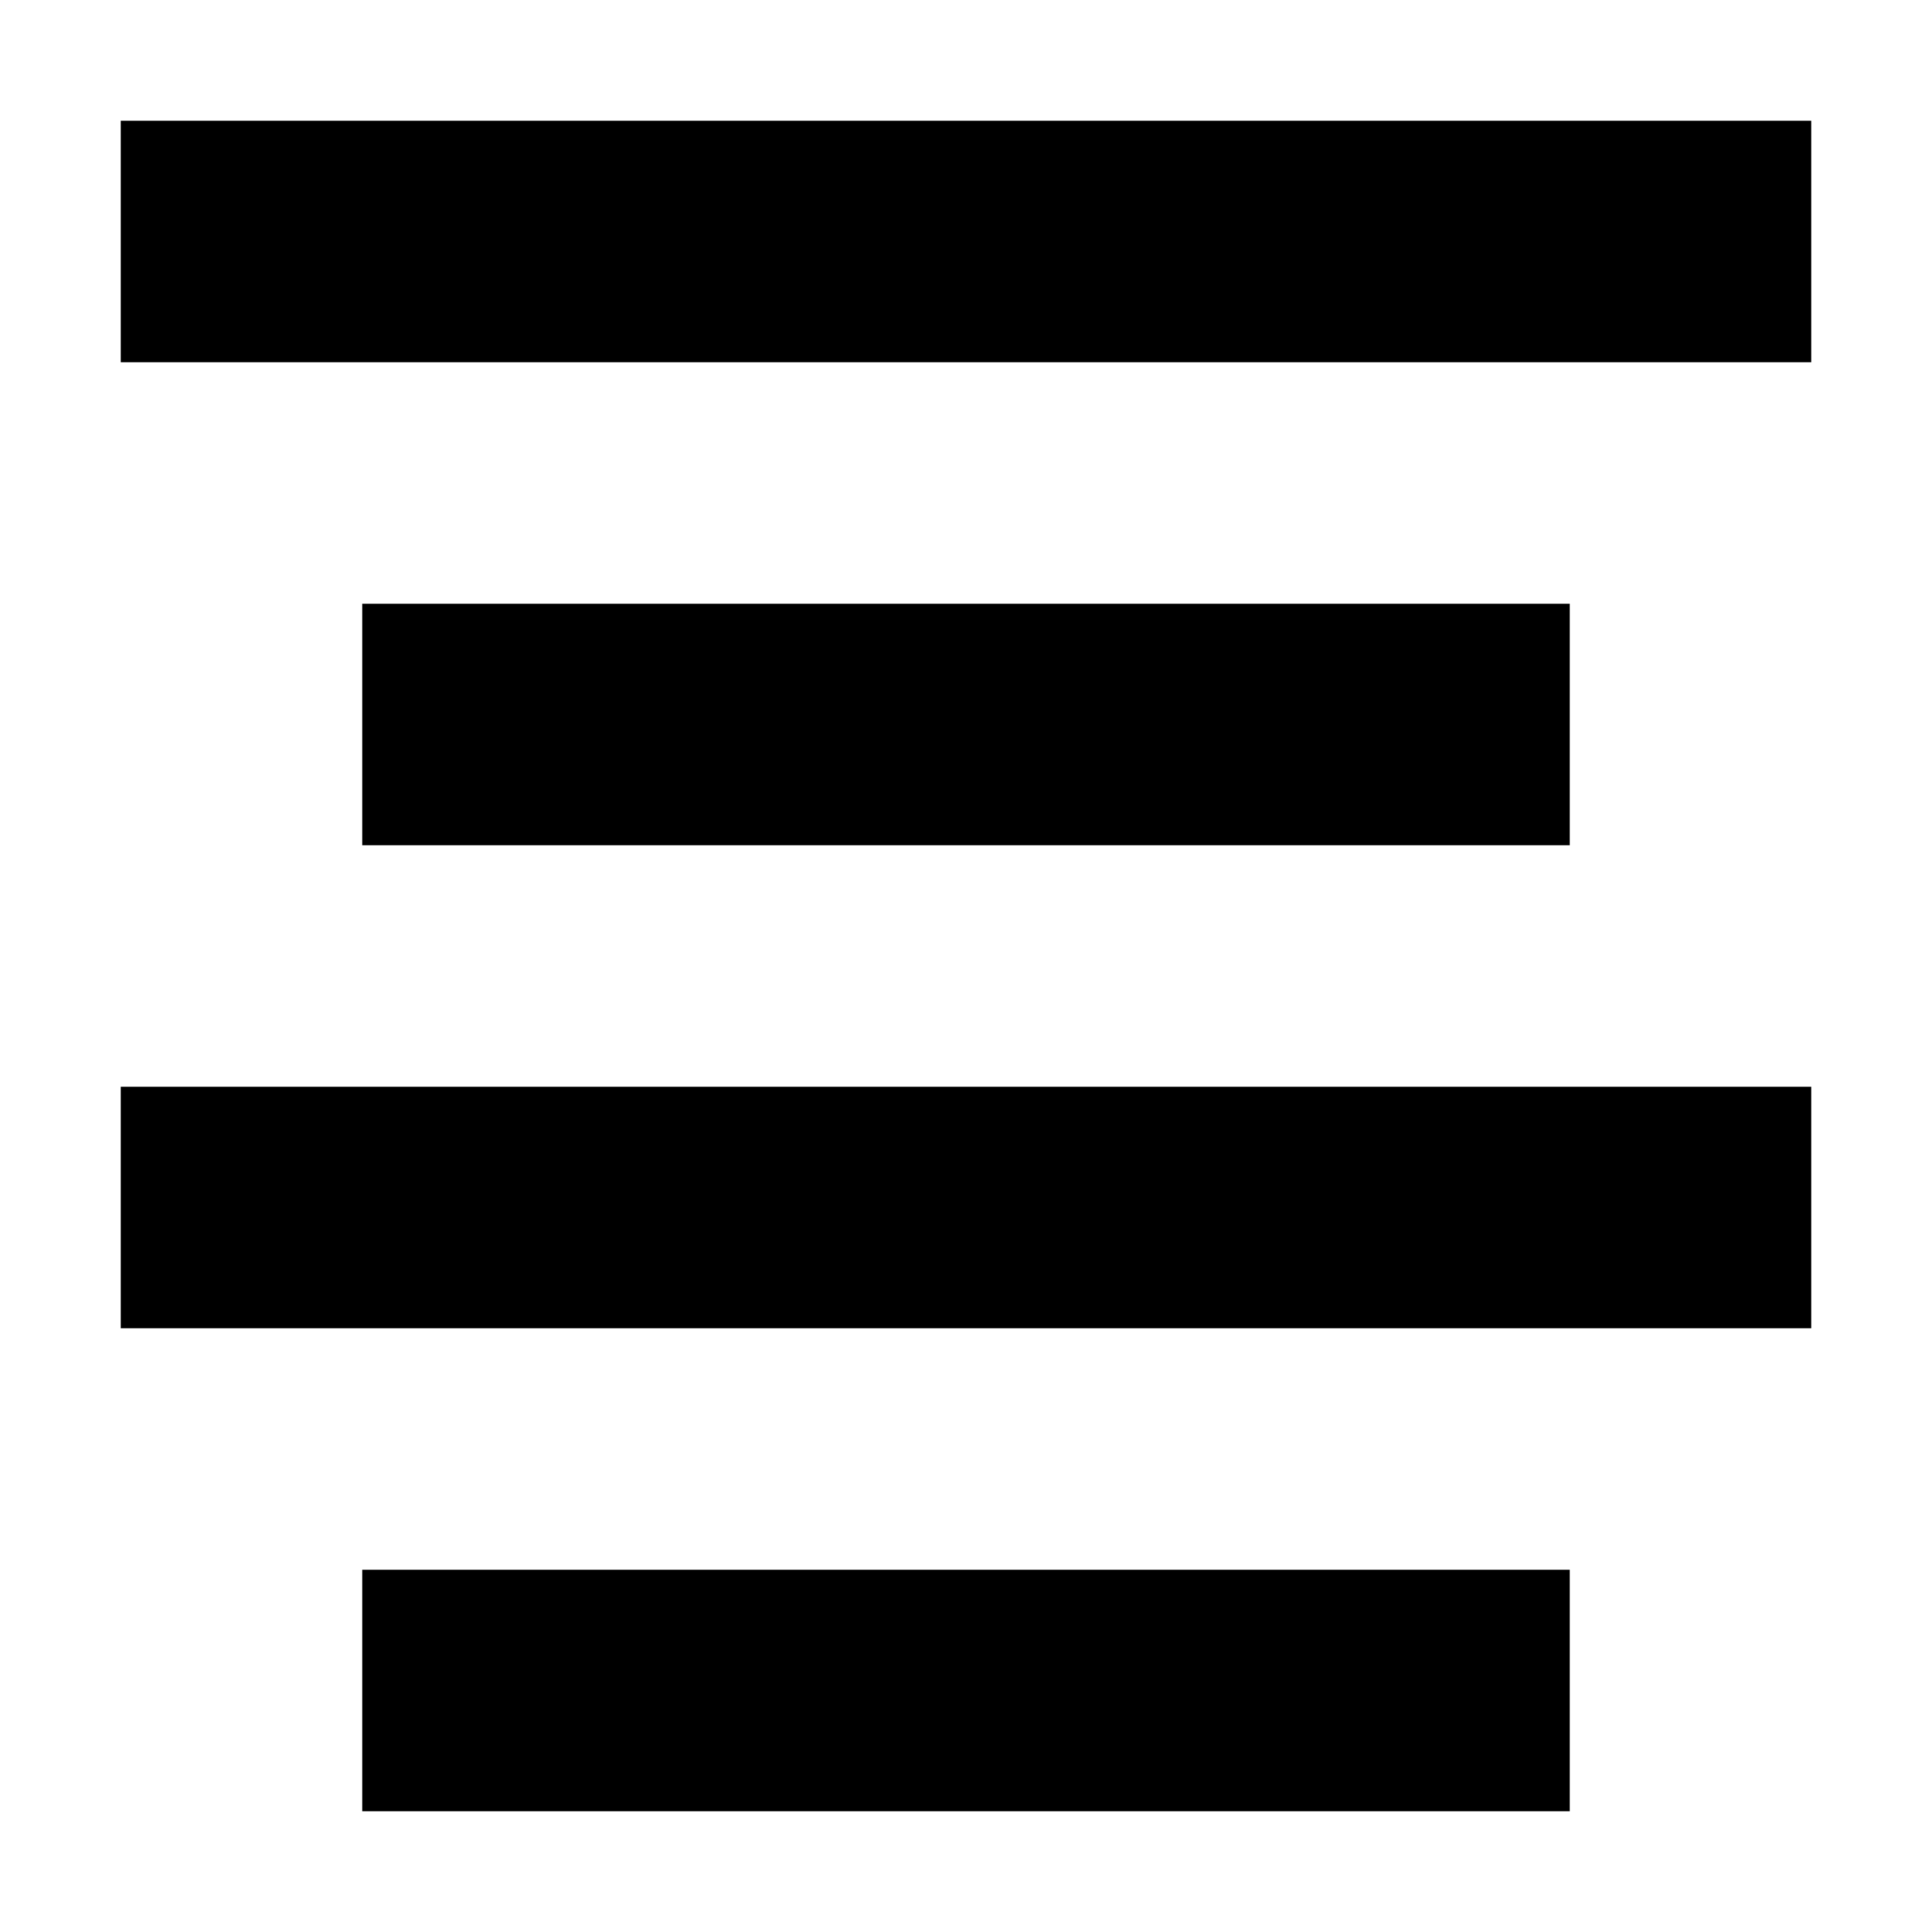
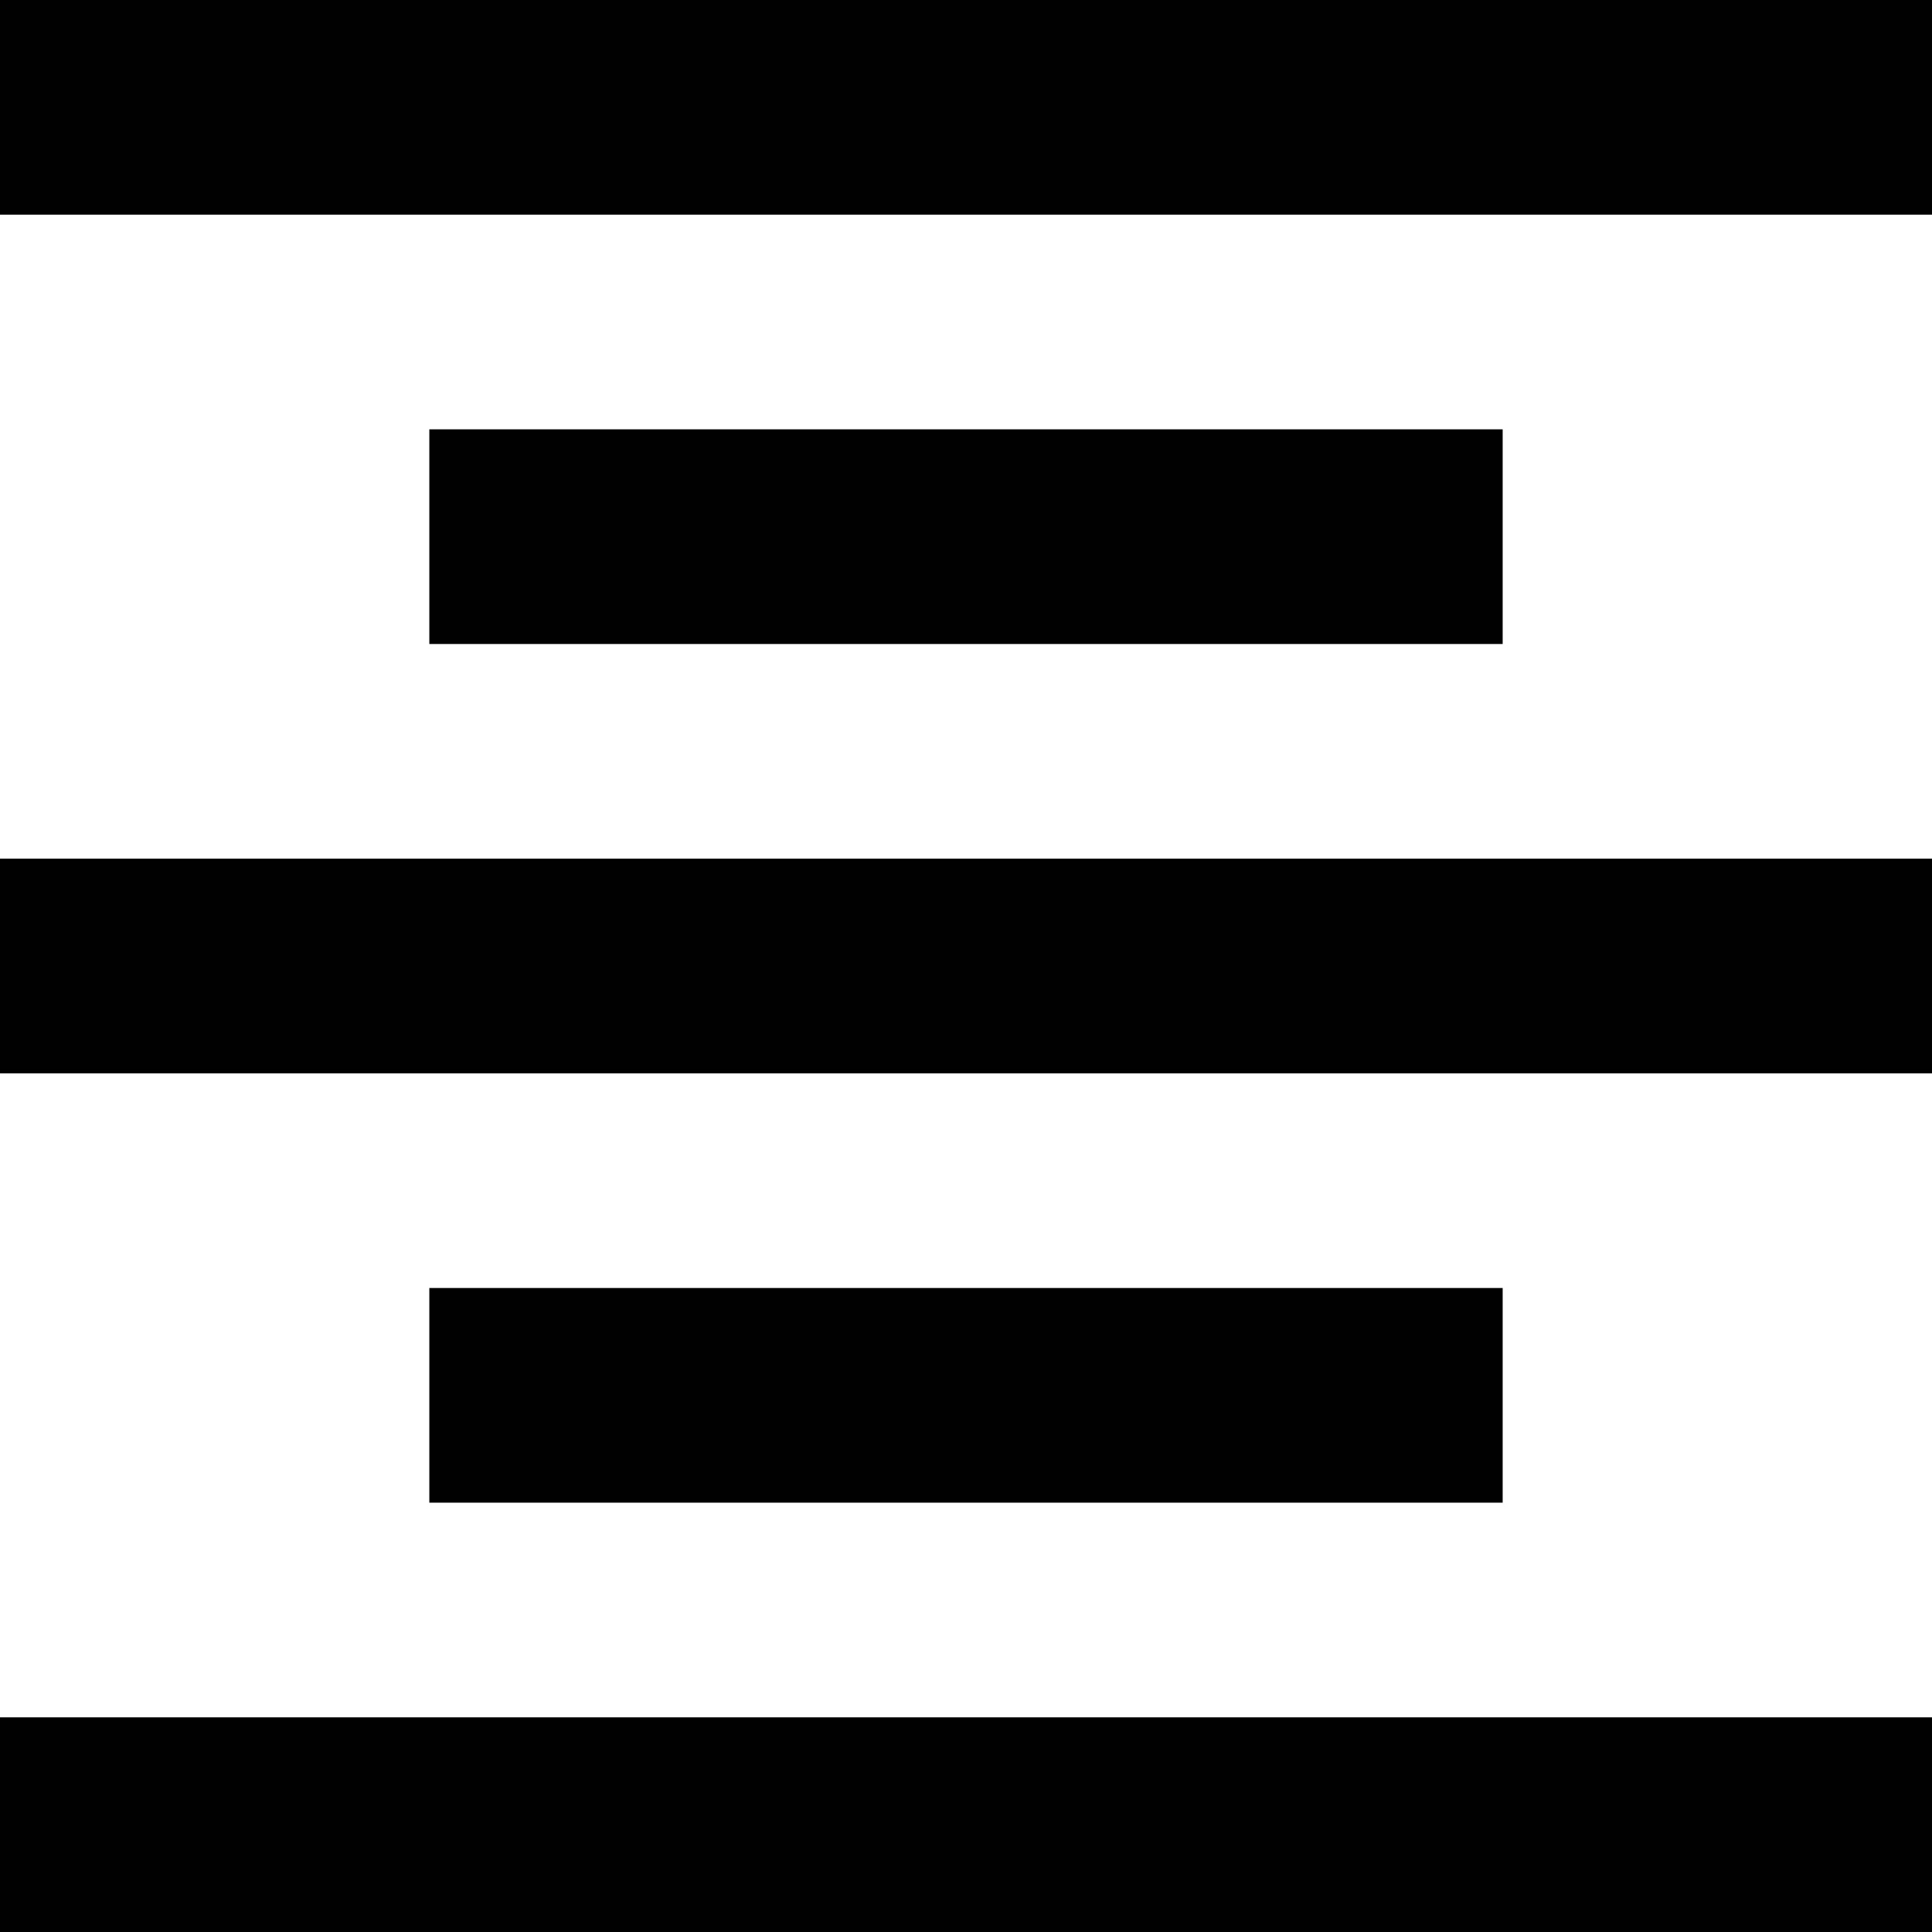
- <svg xmlns="http://www.w3.org/2000/svg" version="1.1" id="_x31_" x="0px" y="0px" viewBox="0 0 16 16" style="enable-background:new 0 0 16 16;" xml:space="preserve">
+ <svg xmlns="http://www.w3.org/2000/svg" version="1.1" id="_x31_" x="0px" y="0px" viewBox="0 0 18 18" style="enable-background:new 0 0 18 18;" xml:space="preserve">
  <style type="text/css">
- 	.st0{fill-rule:evenodd;clip-rule:evenodd;}
+ 	.st0{fill:#010101;}
</style>
-   <rect x="1" y="9" class="st0" width="14" height="2" />
-   <rect x="1" y="1" class="st0" width="14" height="2" />
-   <rect x="3" y="5" class="st0" width="10" height="2" />
-   <rect x="3" y="13" class="st0" width="10" height="2" />
+   <path id="_x32_" class="st0" d="M0,0h18v2H0V0 M4,4h10v2H4V4 M0,8h18v2H0V8 M4,12h10v2H4V12 M0,16h18v2H0V16z" />
</svg>
